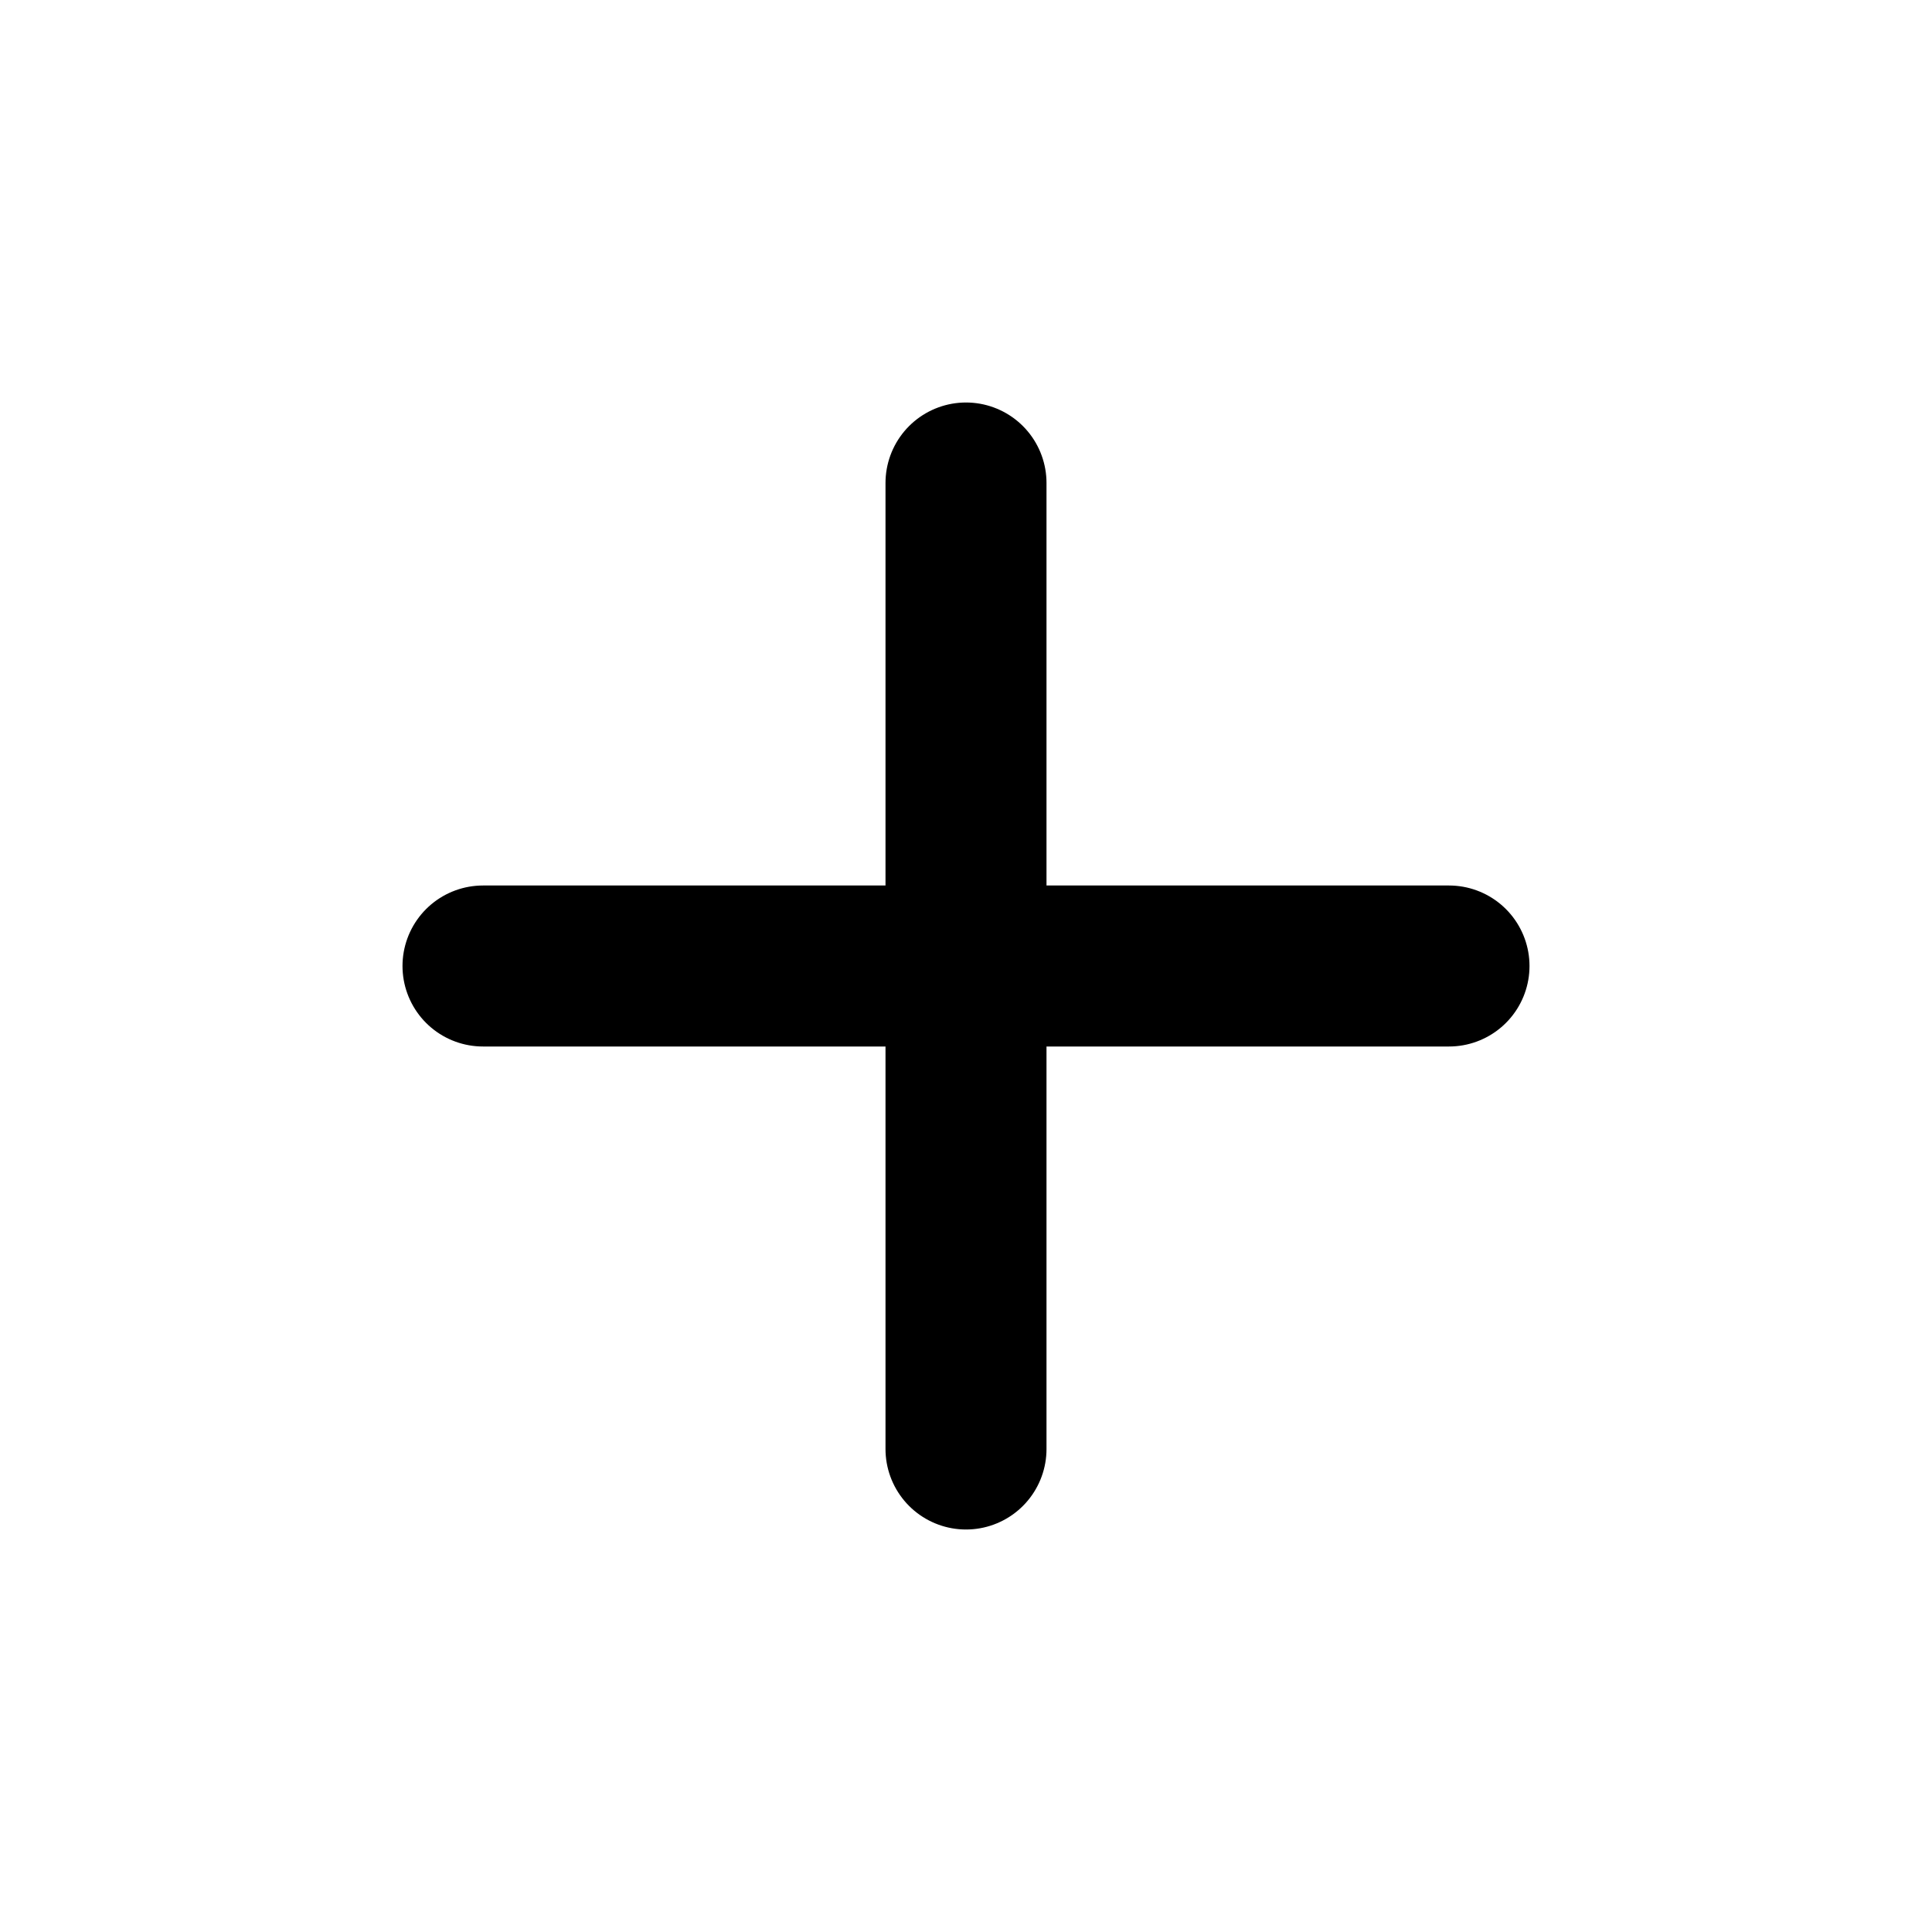
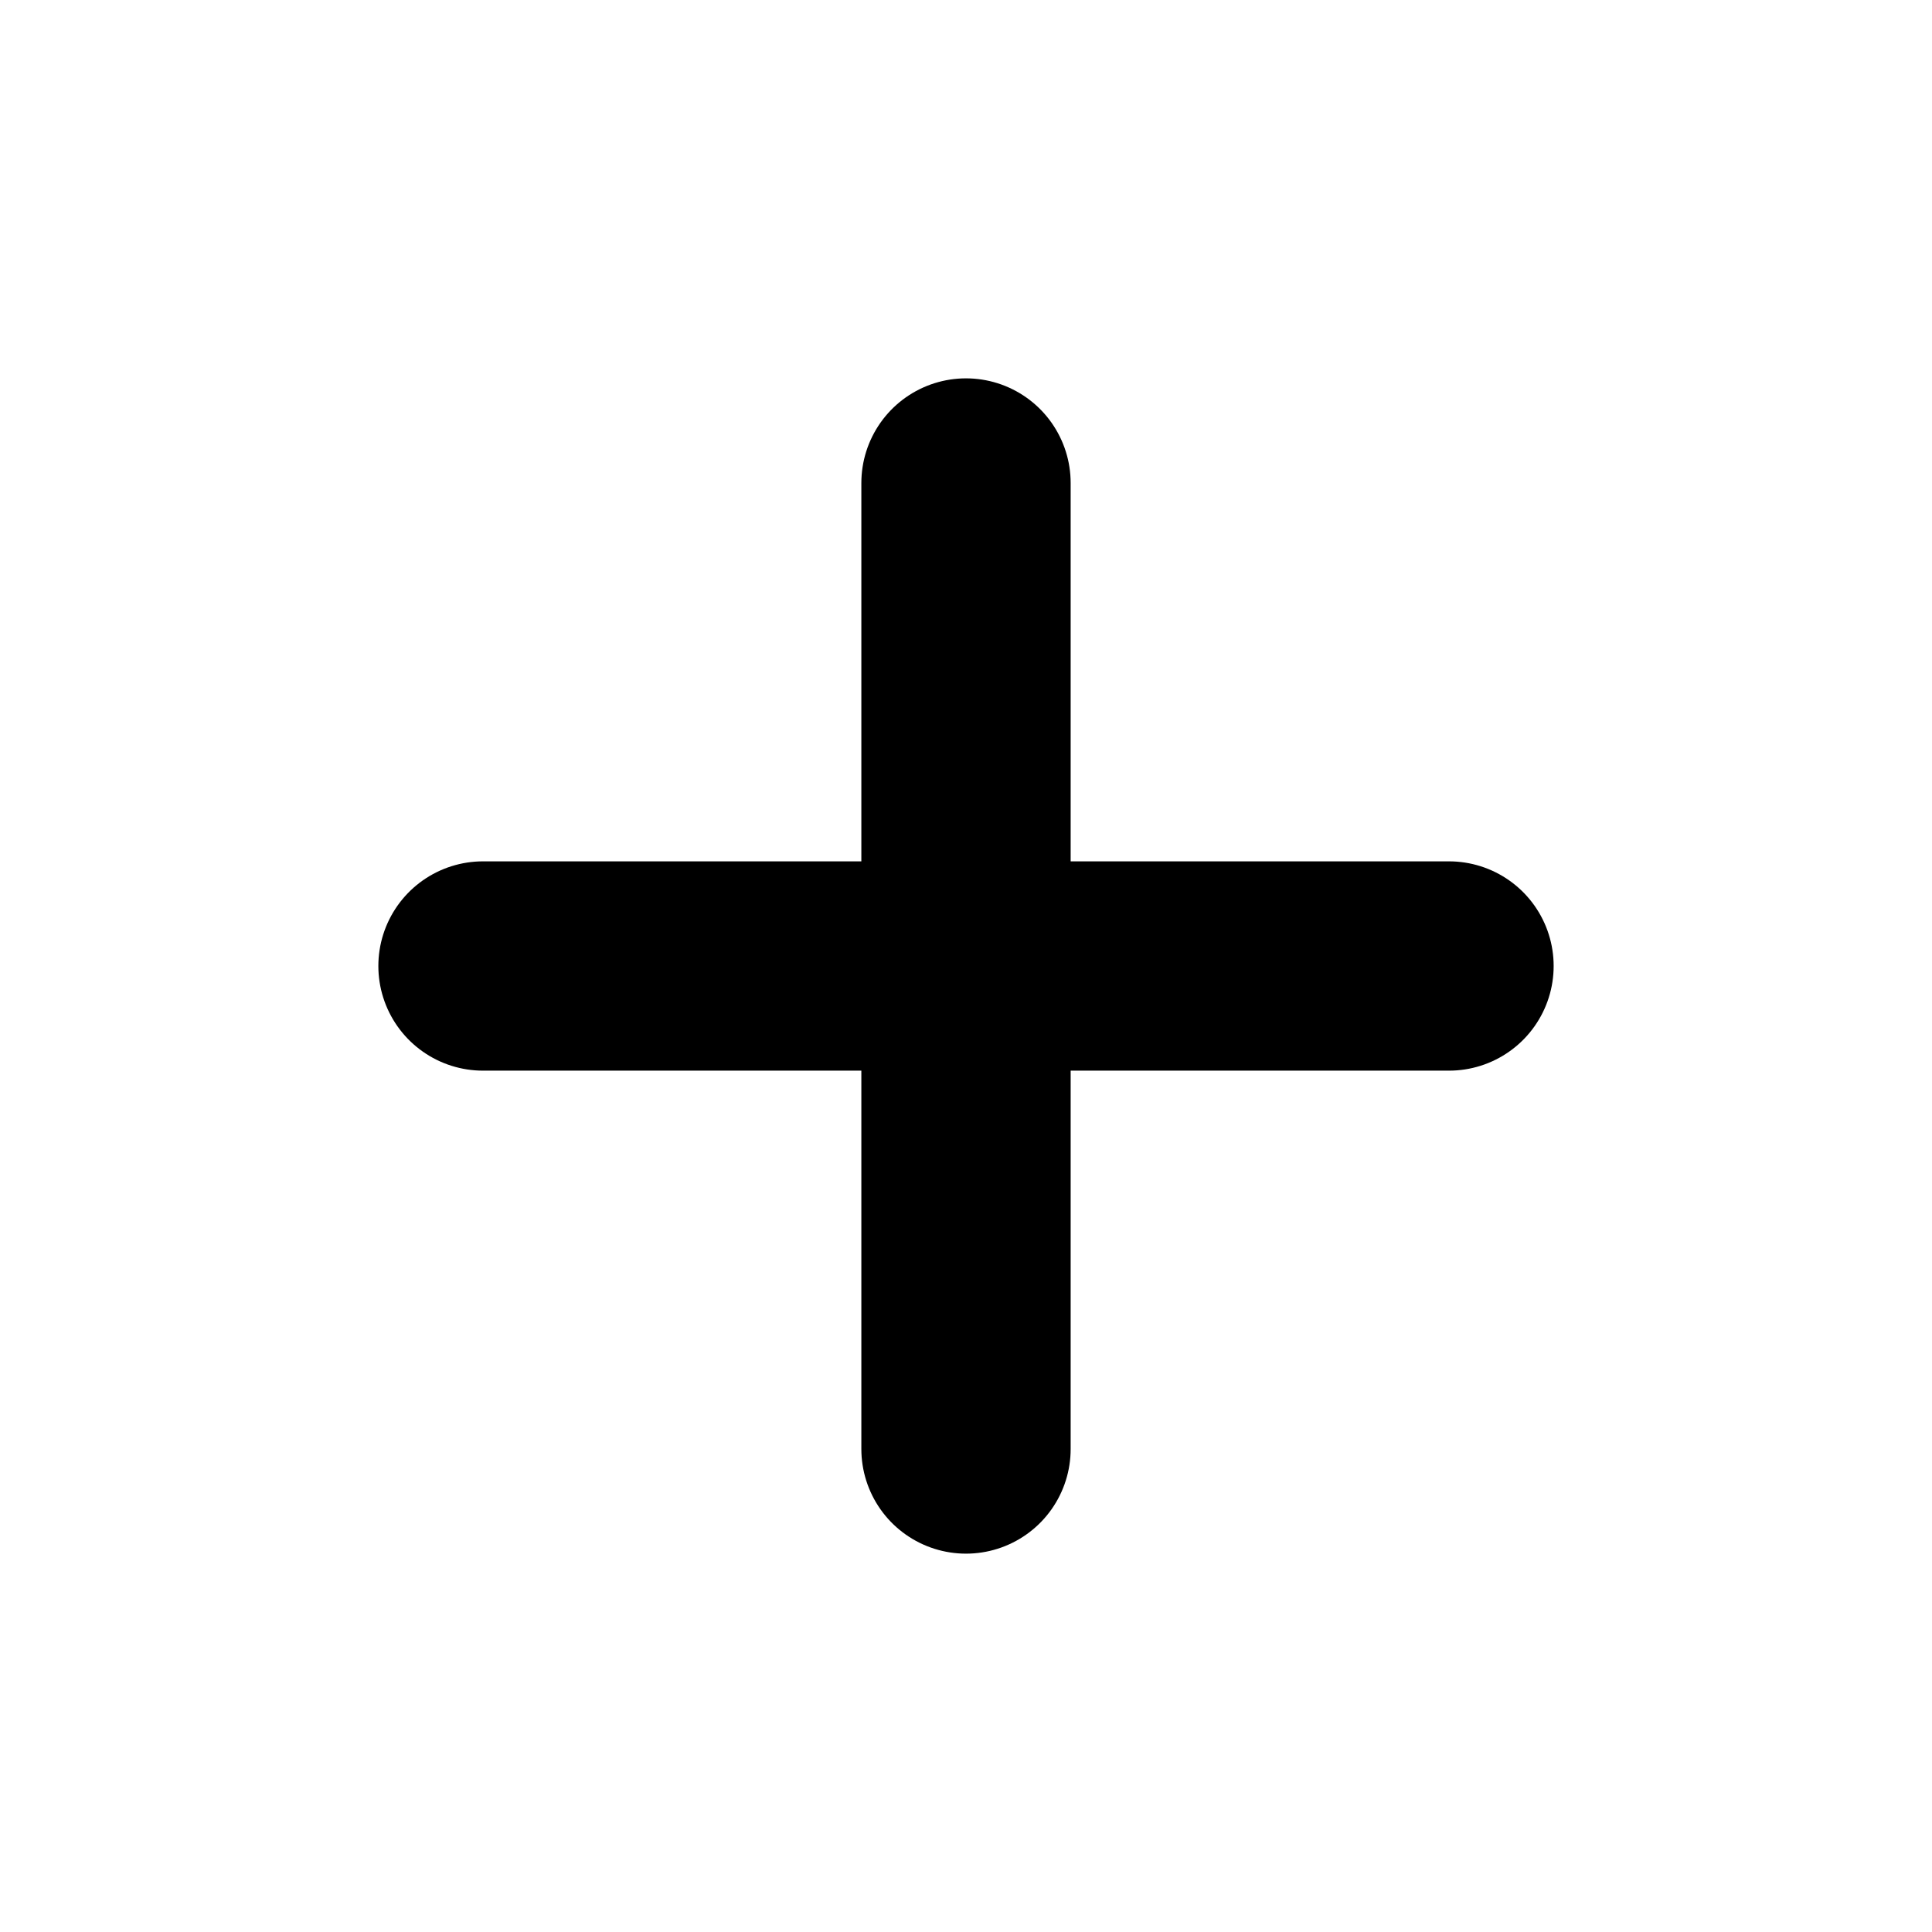
<svg xmlns="http://www.w3.org/2000/svg" width="800px" height="800px" viewBox="0 0 24 24" fill="none">
-   <path d="M6 12H18M12 6V18" stroke="#000000" stroke-width="2" stroke-linecap="round" stroke-linejoin="round" />
+   <path d="M6 12H18M12 6V18" stroke="#000000" stroke-width="2.6" stroke-linecap="round" stroke-linejoin="round" />
</svg>
